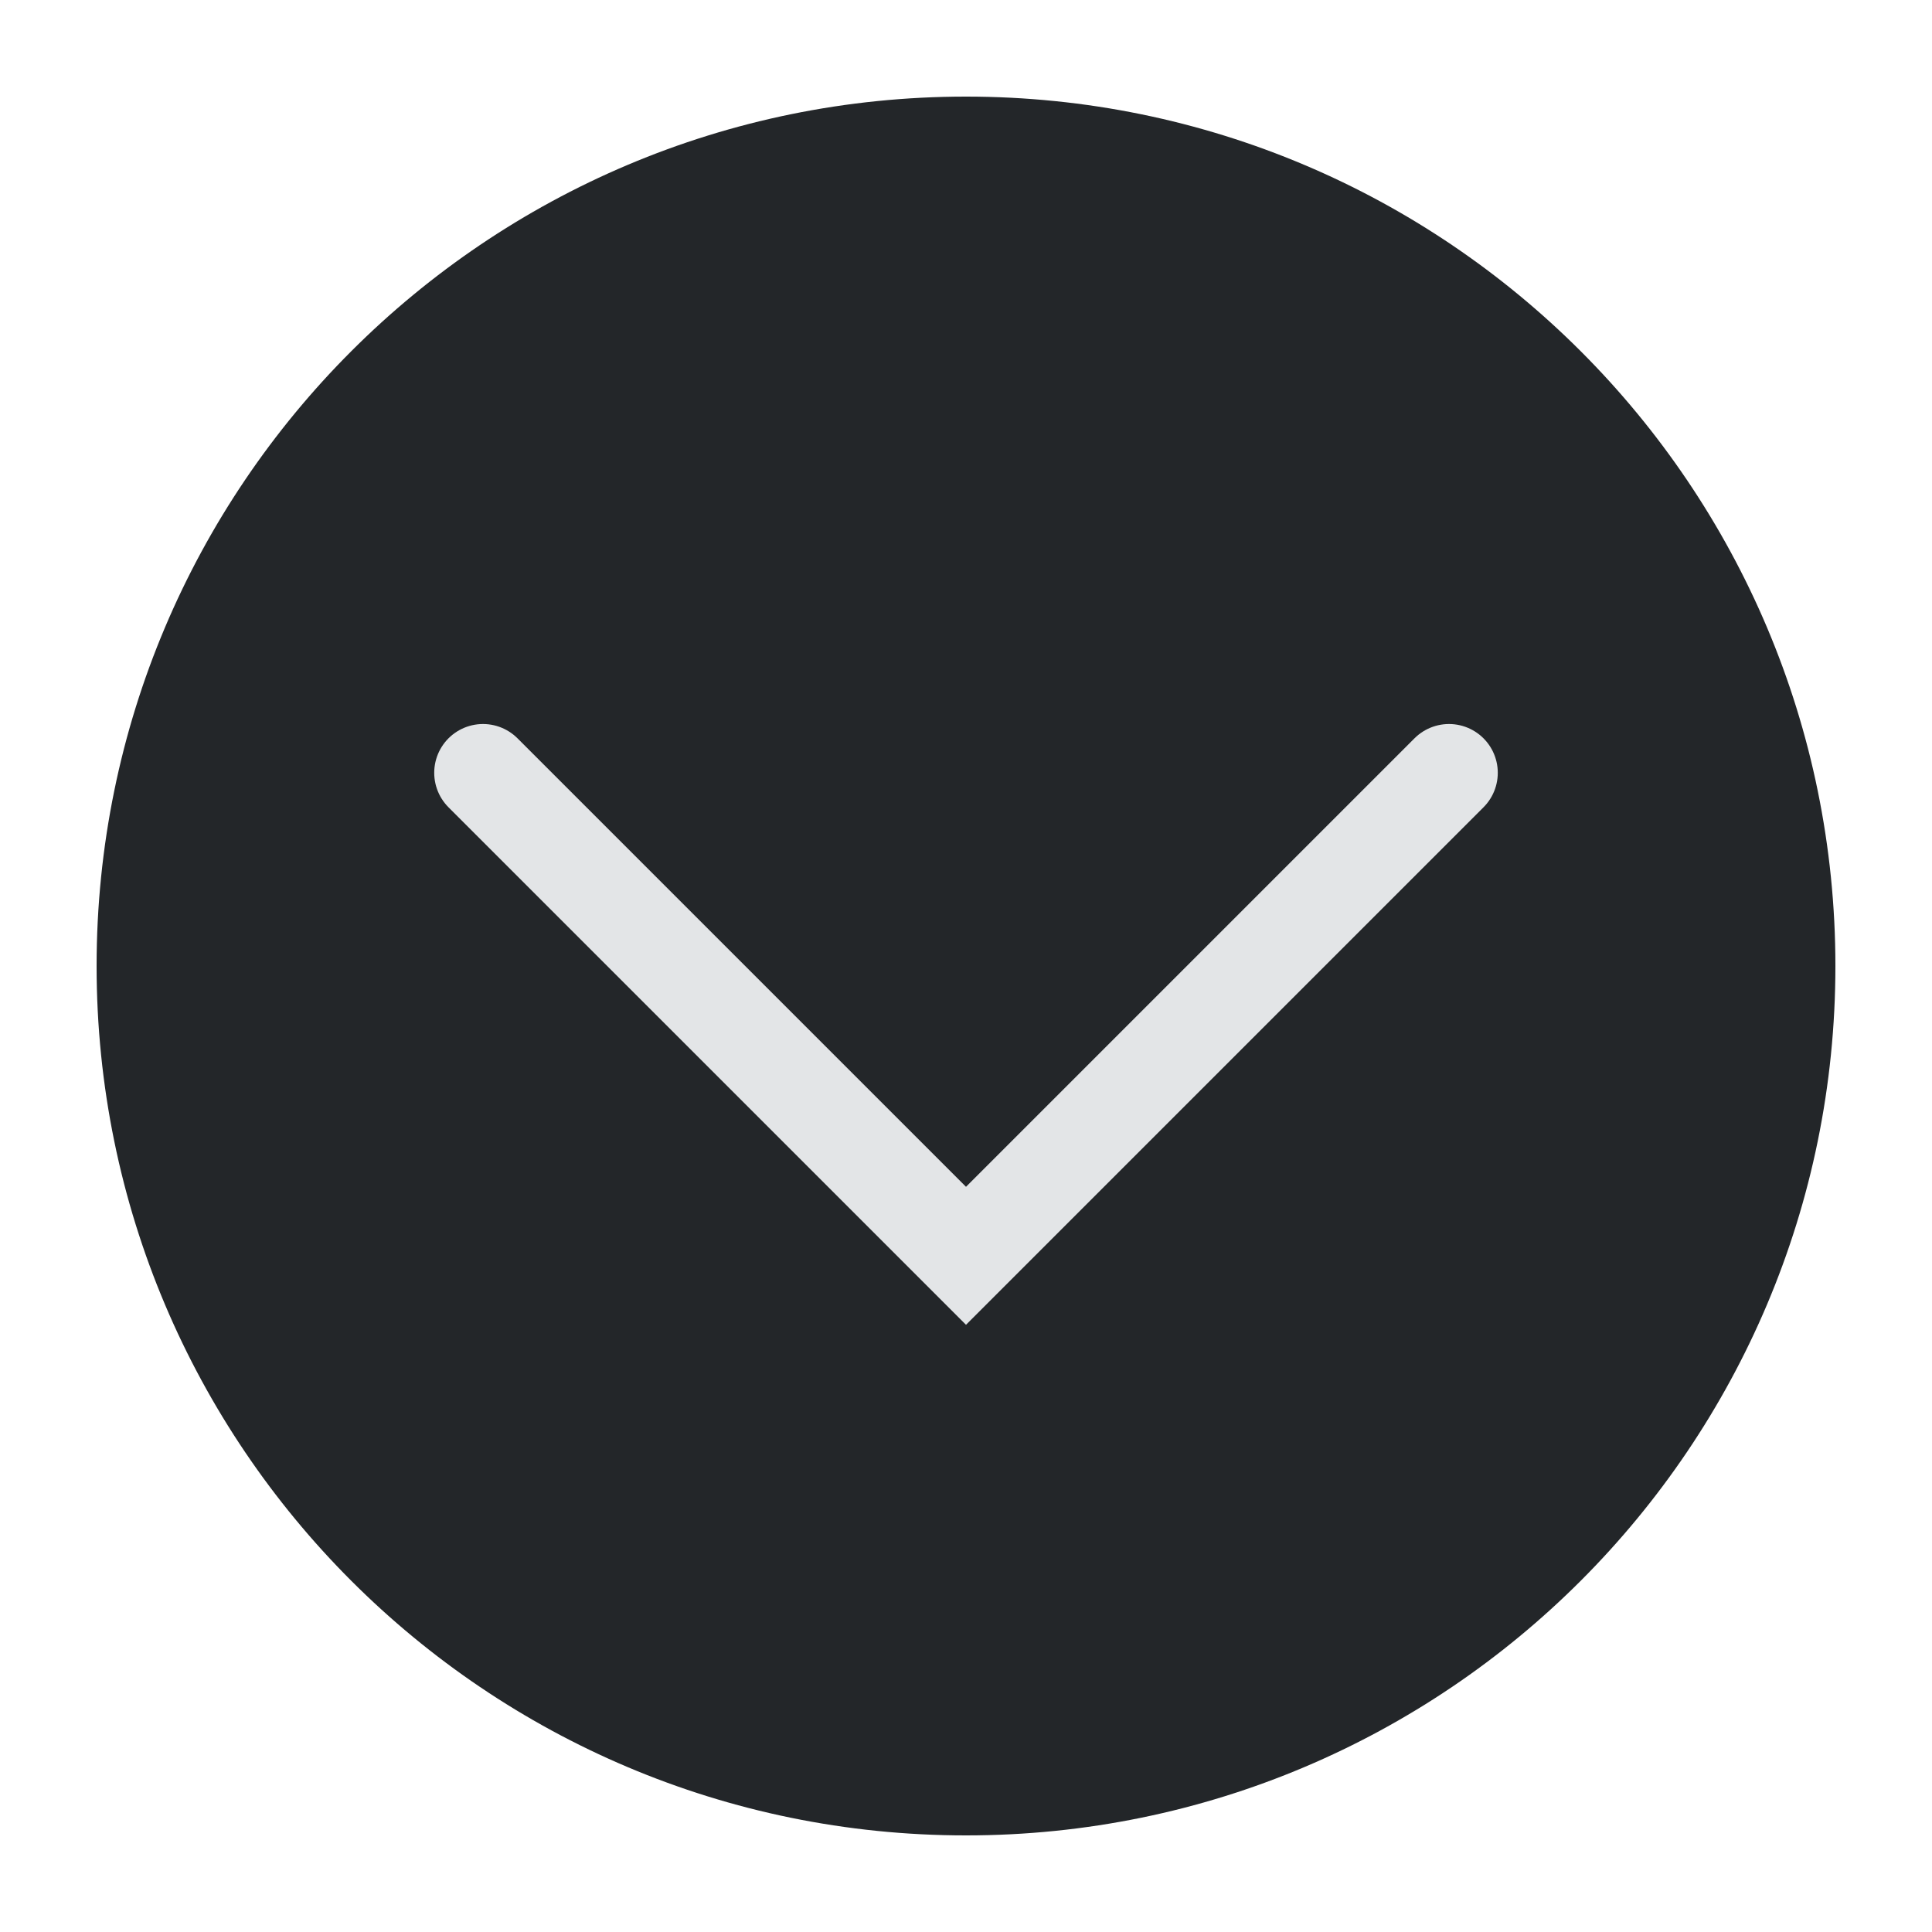
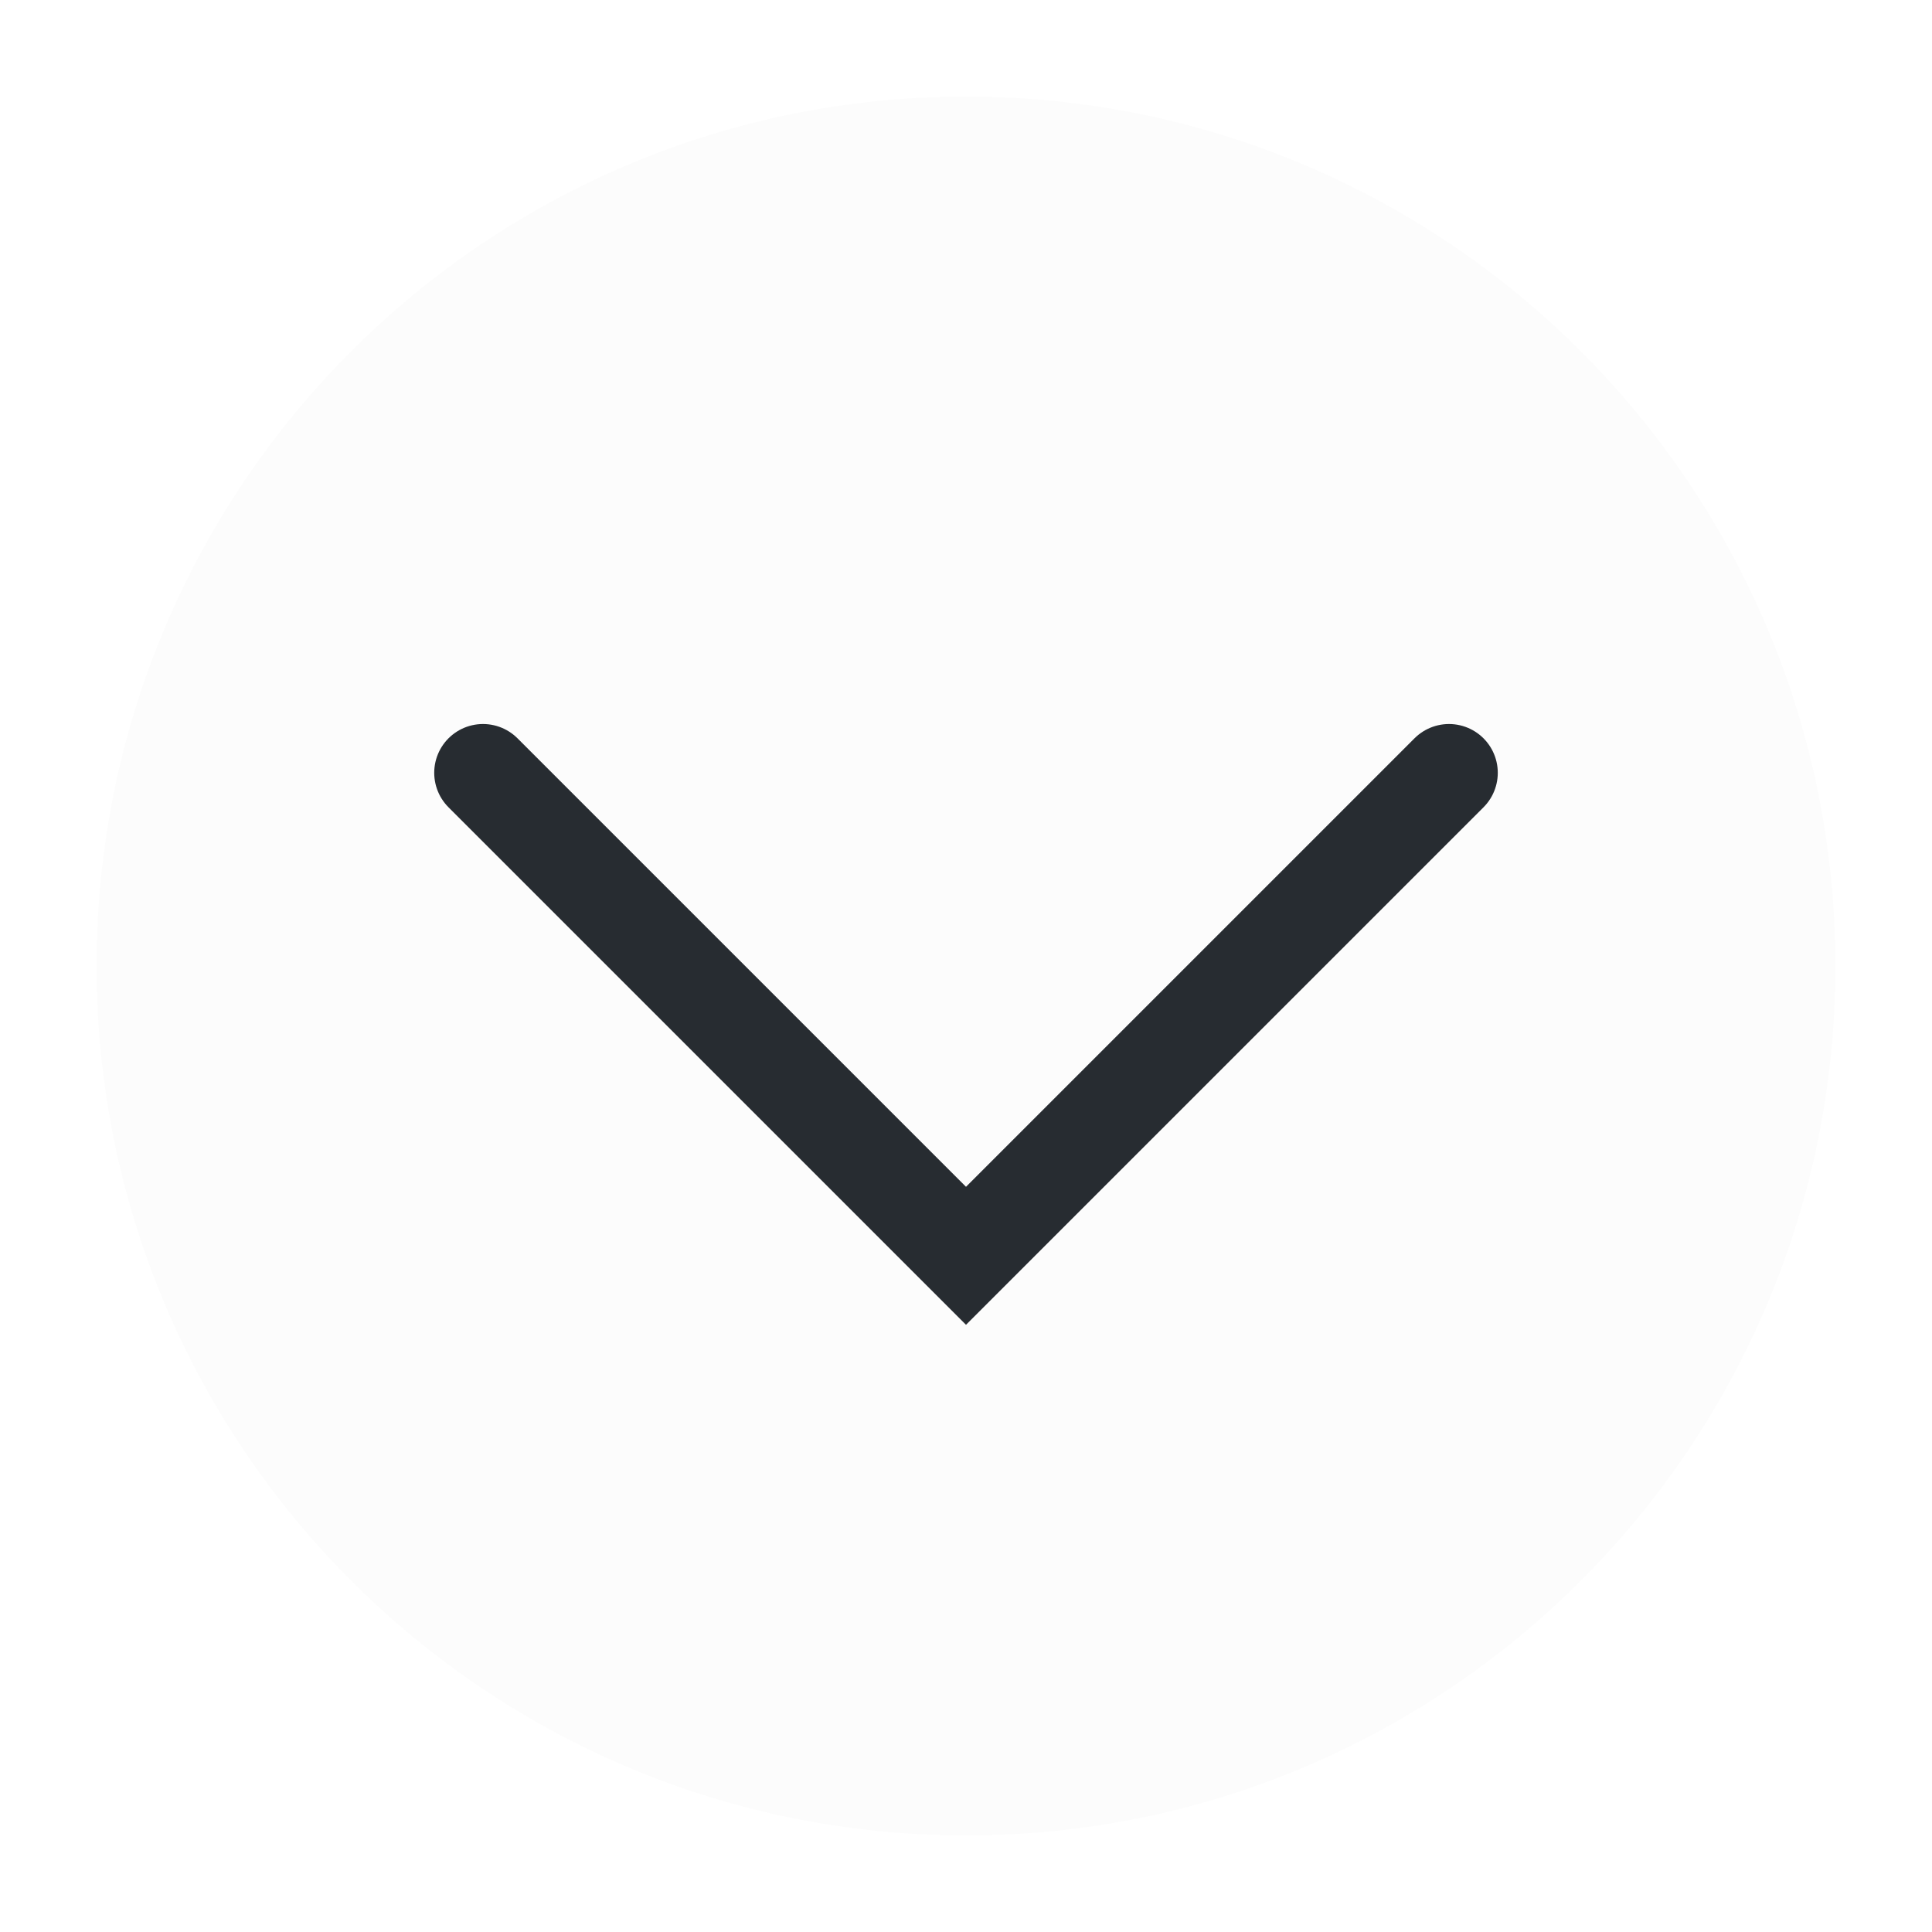
<svg xmlns="http://www.w3.org/2000/svg" viewBox="0 0 50 50" version="1.2" baseProfile="tiny">
  <defs>
</defs>
  <g fill="none" stroke="black" stroke-width="1" fill-rule="evenodd" stroke-linecap="square" stroke-linejoin="bevel">
-     <g fill="none" stroke="#000000" stroke-opacity="1" stroke-width="1" stroke-linecap="square" stroke-linejoin="bevel" transform="matrix(1,0,0,1,0,0)" font-family="Cantarell" font-size="10" font-weight="400" font-style="normal">
+     <g fill="none" stroke="#000000" stroke-opacity="1" stroke-width="1" stroke-linecap="square" stroke-linejoin="bevel" transform="matrix(1,0,0,1,0,0)" font-family="Noto Sans" font-size="10" font-weight="400" font-style="normal">
</g>
-     <g fill="#232629" fill-opacity="1" stroke="none" transform="matrix(2.5,0,0,2.5,2.5,2.5)" font-family="Cantarell" font-size="10" font-weight="400" font-style="normal">
+     <g fill="#fcfcfc" fill-opacity="1" stroke="none" transform="matrix(2.5,0,0,2.5,2.5,2.5)" font-family="Noto Sans" font-size="10" font-weight="400" font-style="normal">
      <circle cx="9" cy="9" r="9" />
    </g>
-     <g fill="none" stroke="#e3e5e7" stroke-opacity="1" stroke-width="1.01" stroke-linecap="round" stroke-linejoin="miter" stroke-miterlimit="2" transform="matrix(2.5,0,0,2.5,2.5,2.5)" font-family="Cantarell" font-size="10" font-weight="400" font-style="normal">
+     <g fill="none" stroke="#272c31" stroke-opacity="1" stroke-width="1.01" stroke-linecap="round" stroke-linejoin="miter" stroke-miterlimit="2" transform="matrix(2.5,0,0,2.5,2.5,2.5)" font-family="Noto Sans" font-size="10" font-weight="400" font-style="normal">
      <polyline fill="none" vector-effect="none" points="4,7 9,12 14,7 " />
    </g>
-     <g fill="none" stroke="#000000" stroke-opacity="1" stroke-width="1" stroke-linecap="square" stroke-linejoin="bevel" transform="matrix(1,0,0,1,0,0)" font-family="Cantarell" font-size="10" font-weight="400" font-style="normal">
+     <g fill="none" stroke="#000000" stroke-opacity="1" stroke-width="1" stroke-linecap="square" stroke-linejoin="bevel" transform="matrix(1,0,0,1,0,0)" font-family="Noto Sans" font-size="10" font-weight="400" font-style="normal">
</g>
  </g>
</svg>
